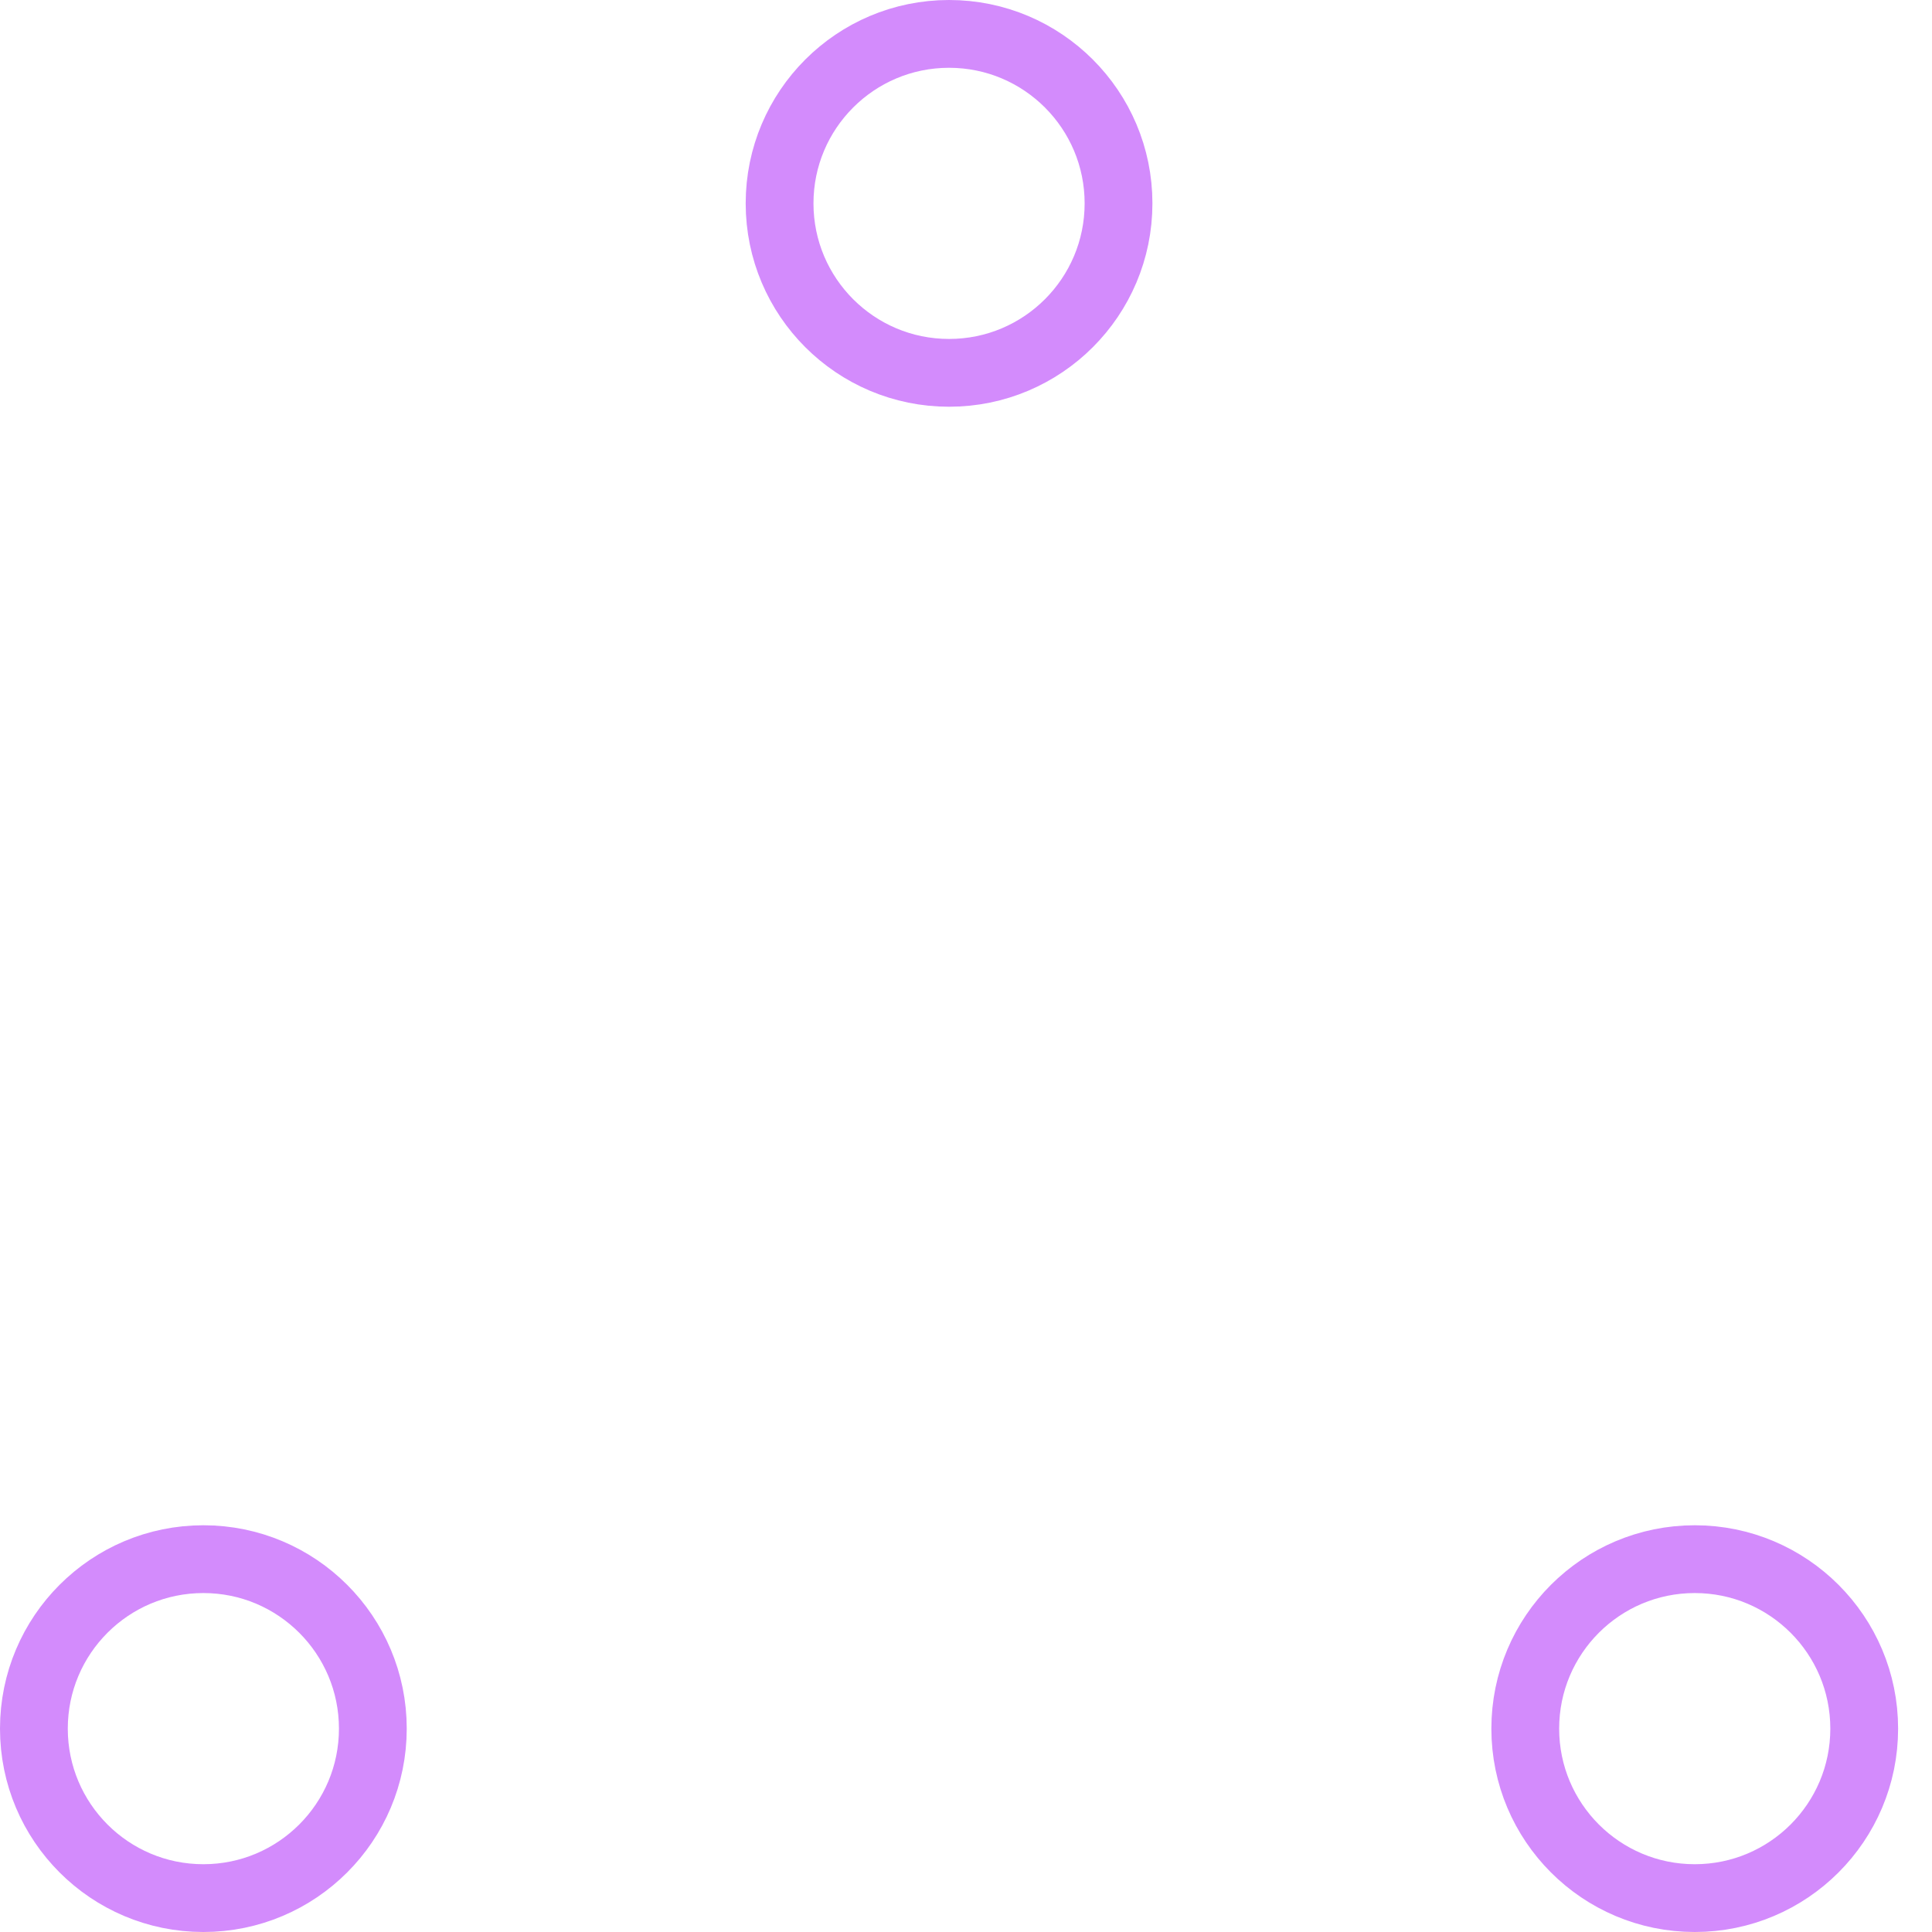
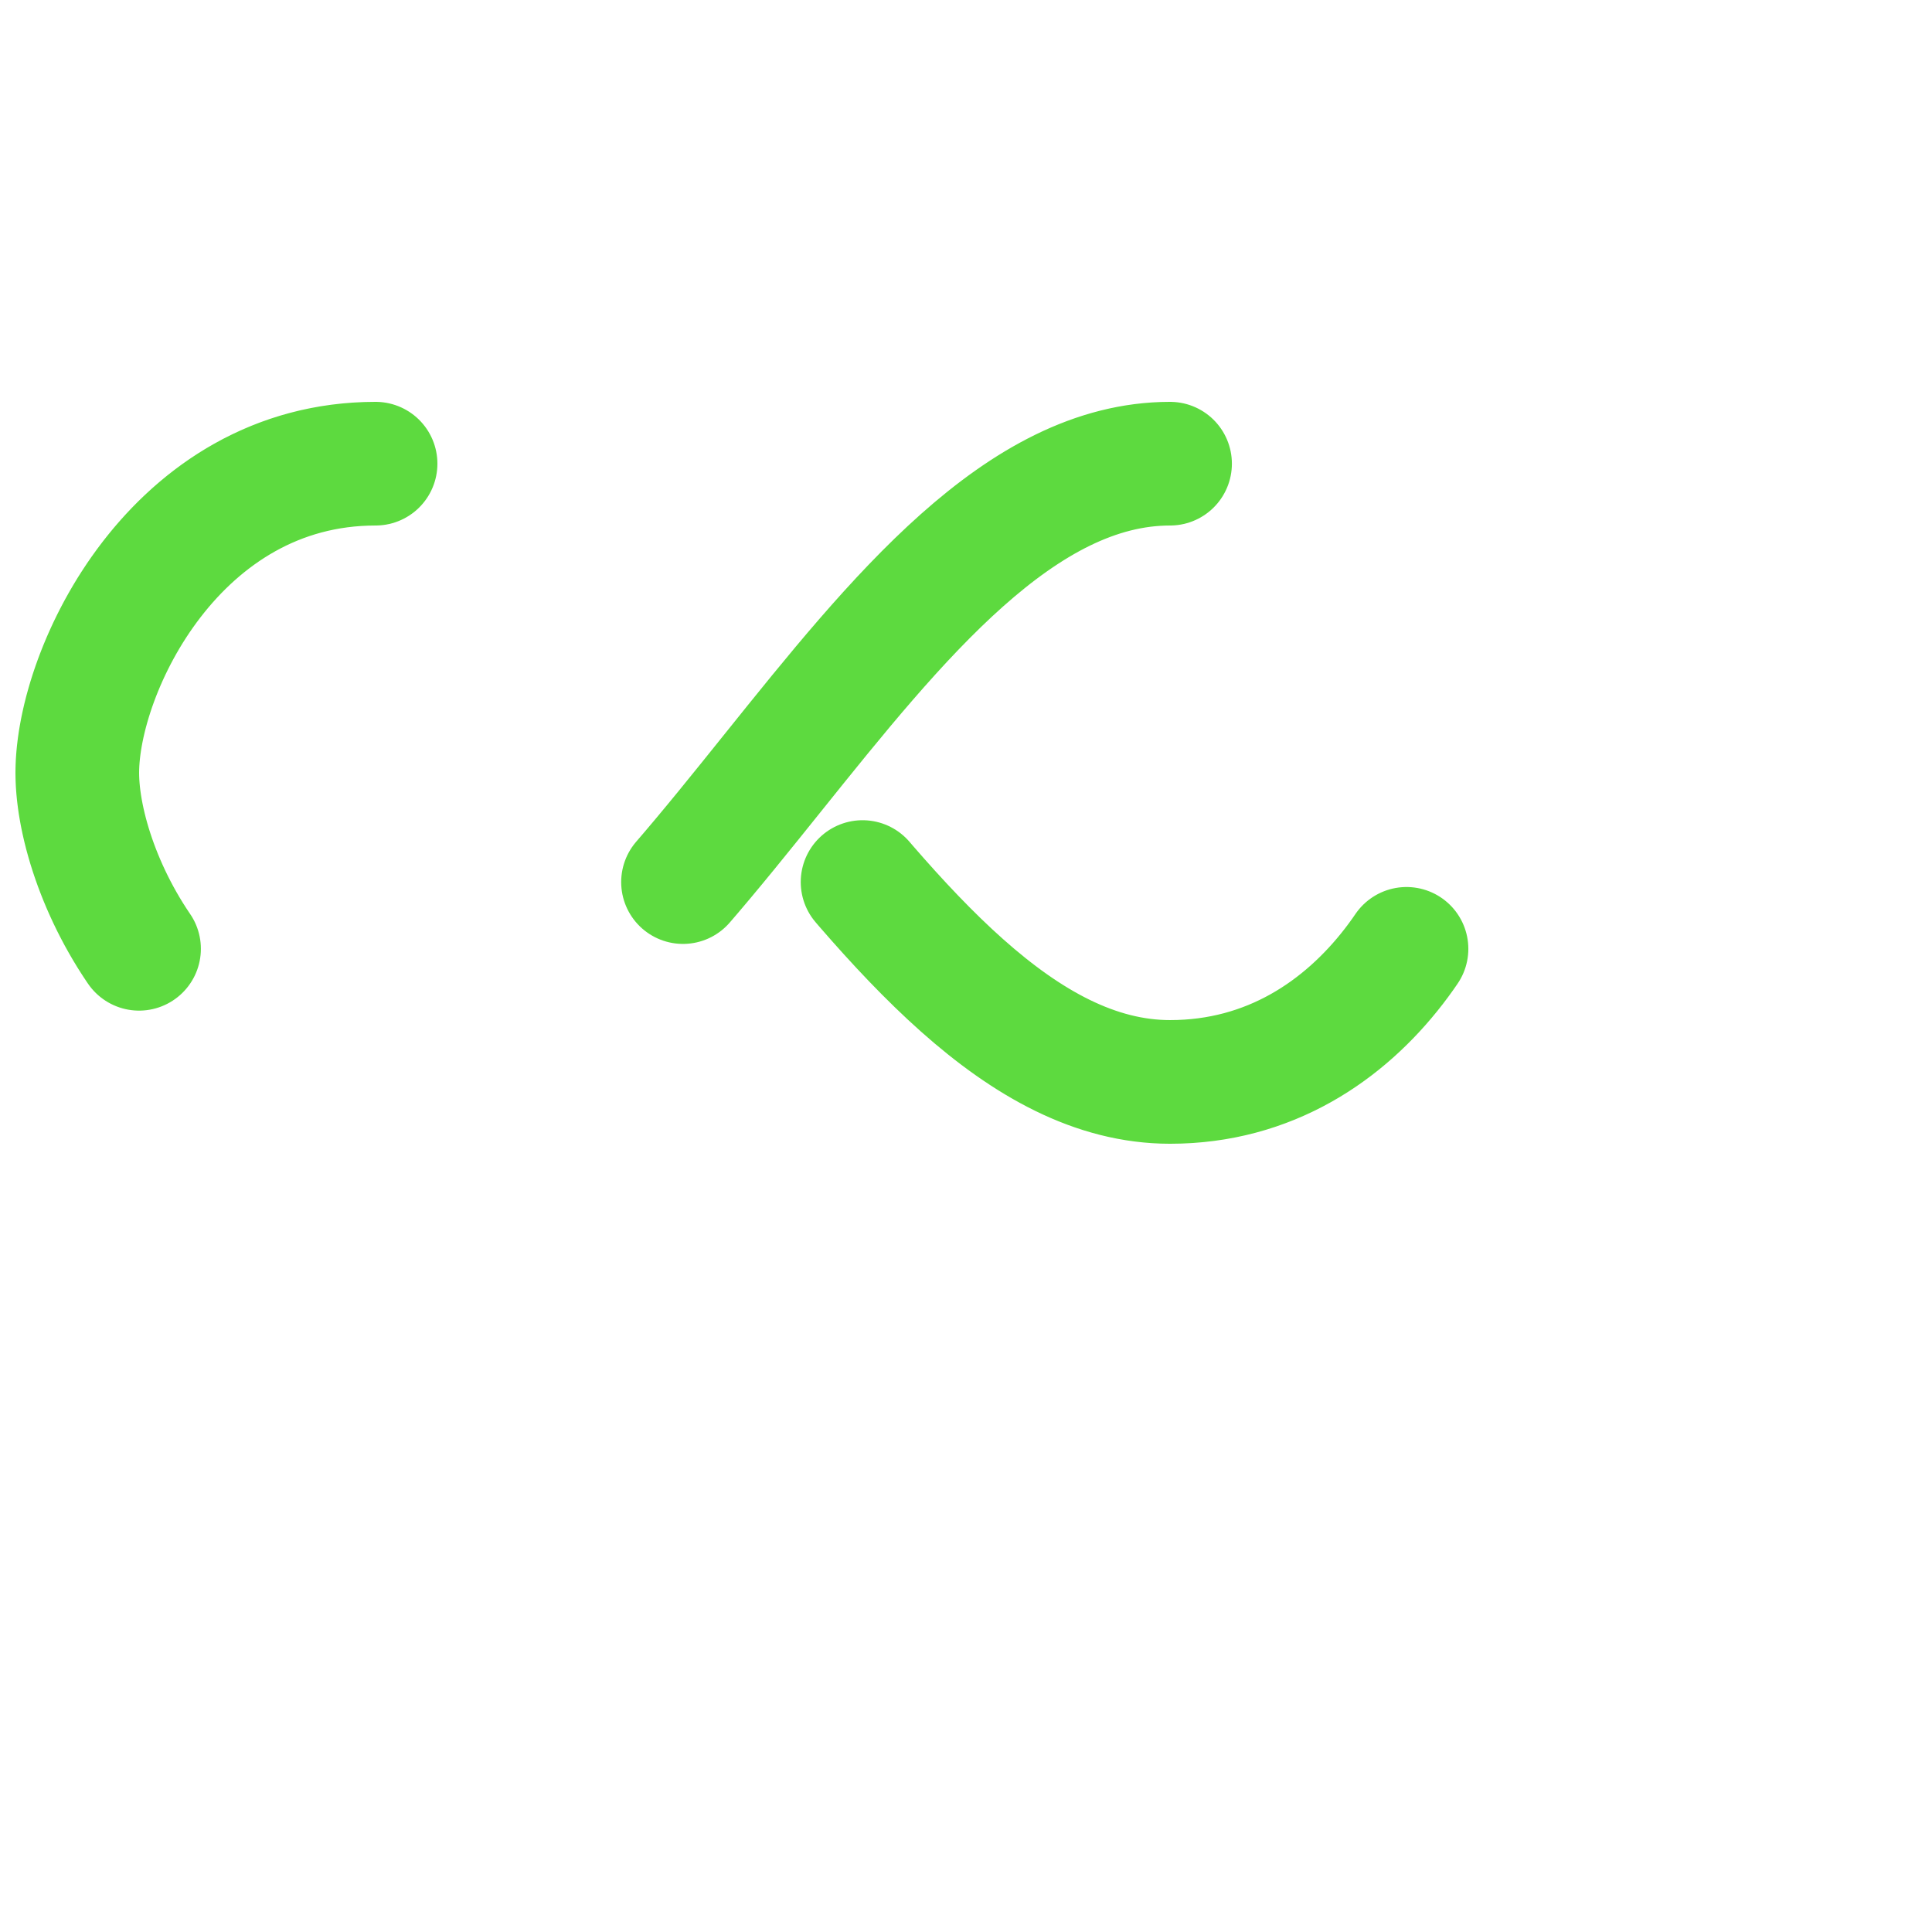
- <svg xmlns="http://www.w3.org/2000/svg" width="80" height="80" viewBox="0 0 57 57" stroke="#d38bfc">
-   <g fill="none" fill-rule="evenodd">
-     <g transform="translate(1 1)" stroke-width="2">
-       <circle cx="5" cy="50" r="5">
-         <animate attributeName="cy" begin="0s" dur="2.2s" values="50;5;50;50" calcMode="linear" repeatCount="indefinite" />
-         <animate attributeName="cx" begin="0s" dur="2.2s" values="5;27;49;5" calcMode="linear" repeatCount="indefinite" />
-       </circle>
-       <circle cx="27" cy="5" r="5">
-         <animate attributeName="cy" begin="0s" dur="2.2s" from="5" to="5" values="5;50;50;5" calcMode="linear" repeatCount="indefinite" />
-         <animate attributeName="cx" begin="0s" dur="2.2s" from="27" to="27" values="27;49;5;27" calcMode="linear" repeatCount="indefinite" />
-       </circle>
-       <circle cx="49" cy="50" r="5">
-         <animate attributeName="cy" begin="0s" dur="2.2s" values="50;50;5;50" calcMode="linear" repeatCount="indefinite" />
-         <animate attributeName="cx" from="49" to="49" begin="0s" dur="2.2s" values="49;5;27;49" calcMode="linear" repeatCount="indefinite" />
-       </circle>
-     </g>
+ <svg xmlns="http://www.w3.org/2000/svg" viewBox="0 0 100 100" preserveAspectRatio="xMidYMid" width="200" height="200" style="shape-rendering: auto; display: block; background: transparent;">
+   <g>
+     <path style="transform:scale(0.8);transform-origin:50px 50px" stroke-linecap="round" d="M24.3 30C11.4 30 5 43.3 5 50s6.4 20 19.3 20c19.3 0 32.1-40 51.4-40 C88.6 30 95 43.3 95 50s-6.4 20-19.3 20C56.4 70 43.6 30 24.3 30z" stroke-dasharray="42.765 42.765" stroke-width="8" stroke="#5dda3f" fill="none">
+       <animate values="0;256.589" keyTimes="0;1" dur="1.429s" repeatCount="indefinite" attributeName="stroke-dashoffset" />
+     </path>
+     <g />
  </g>
</svg>
